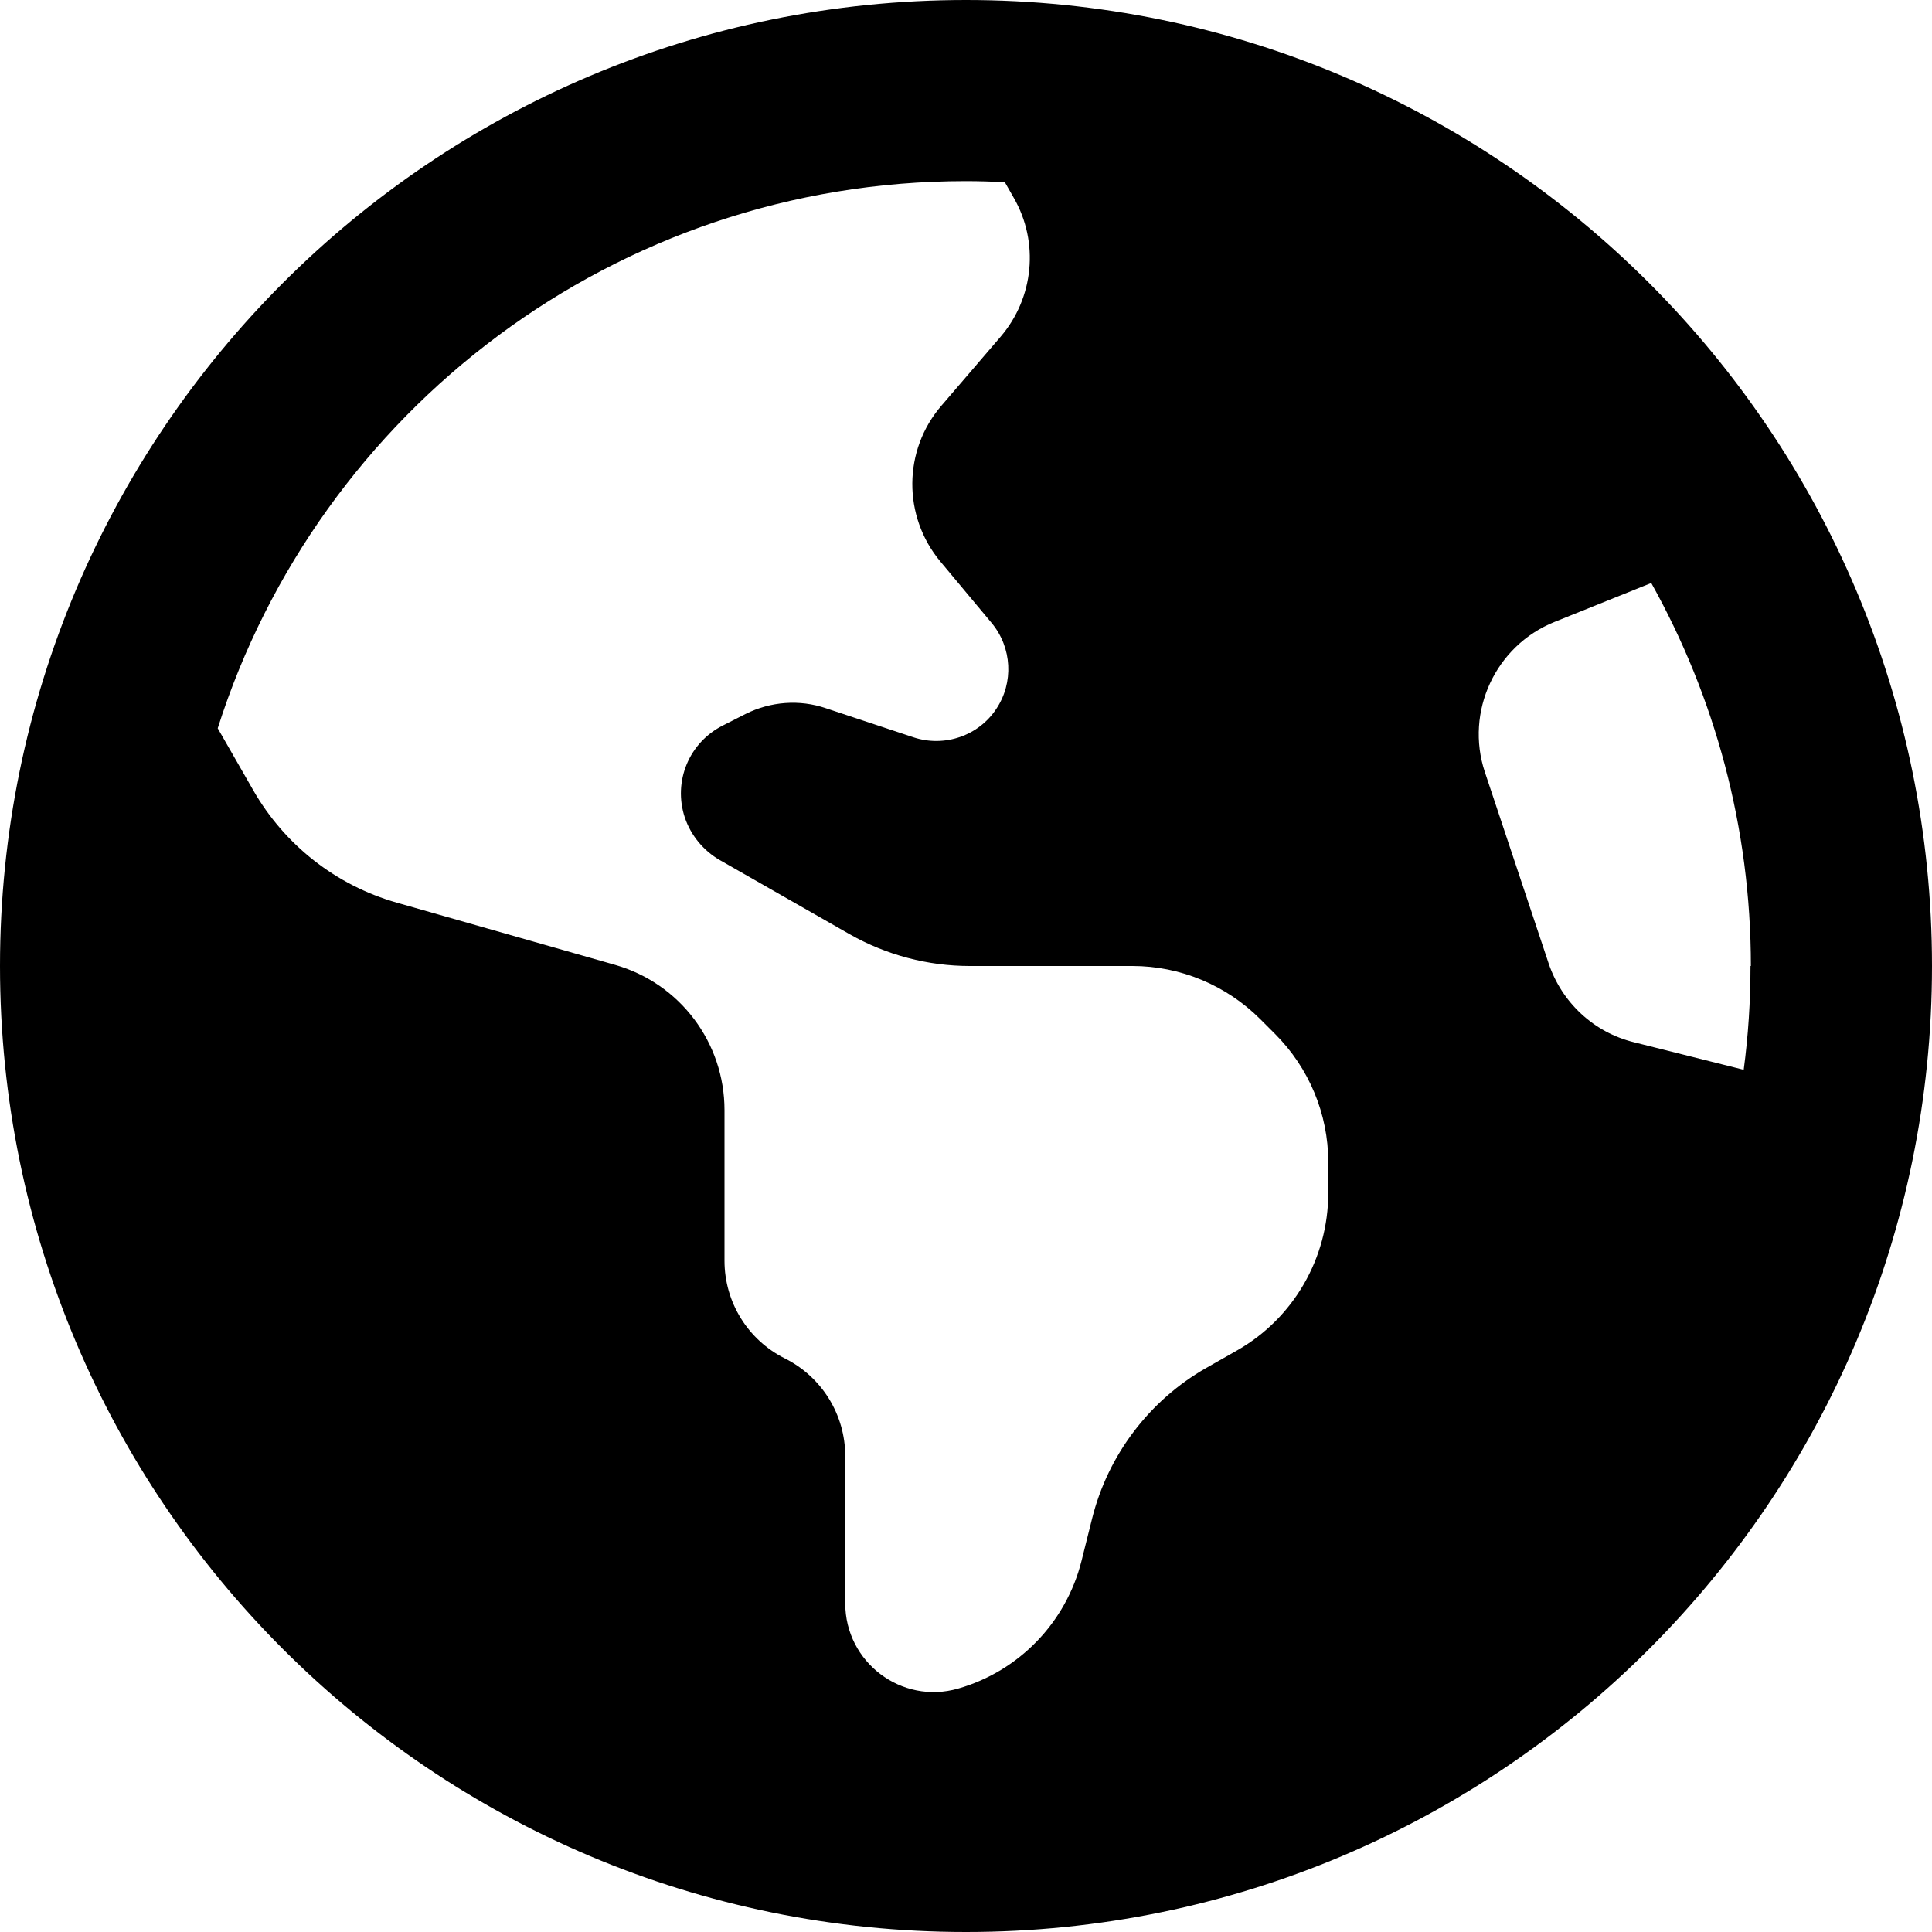
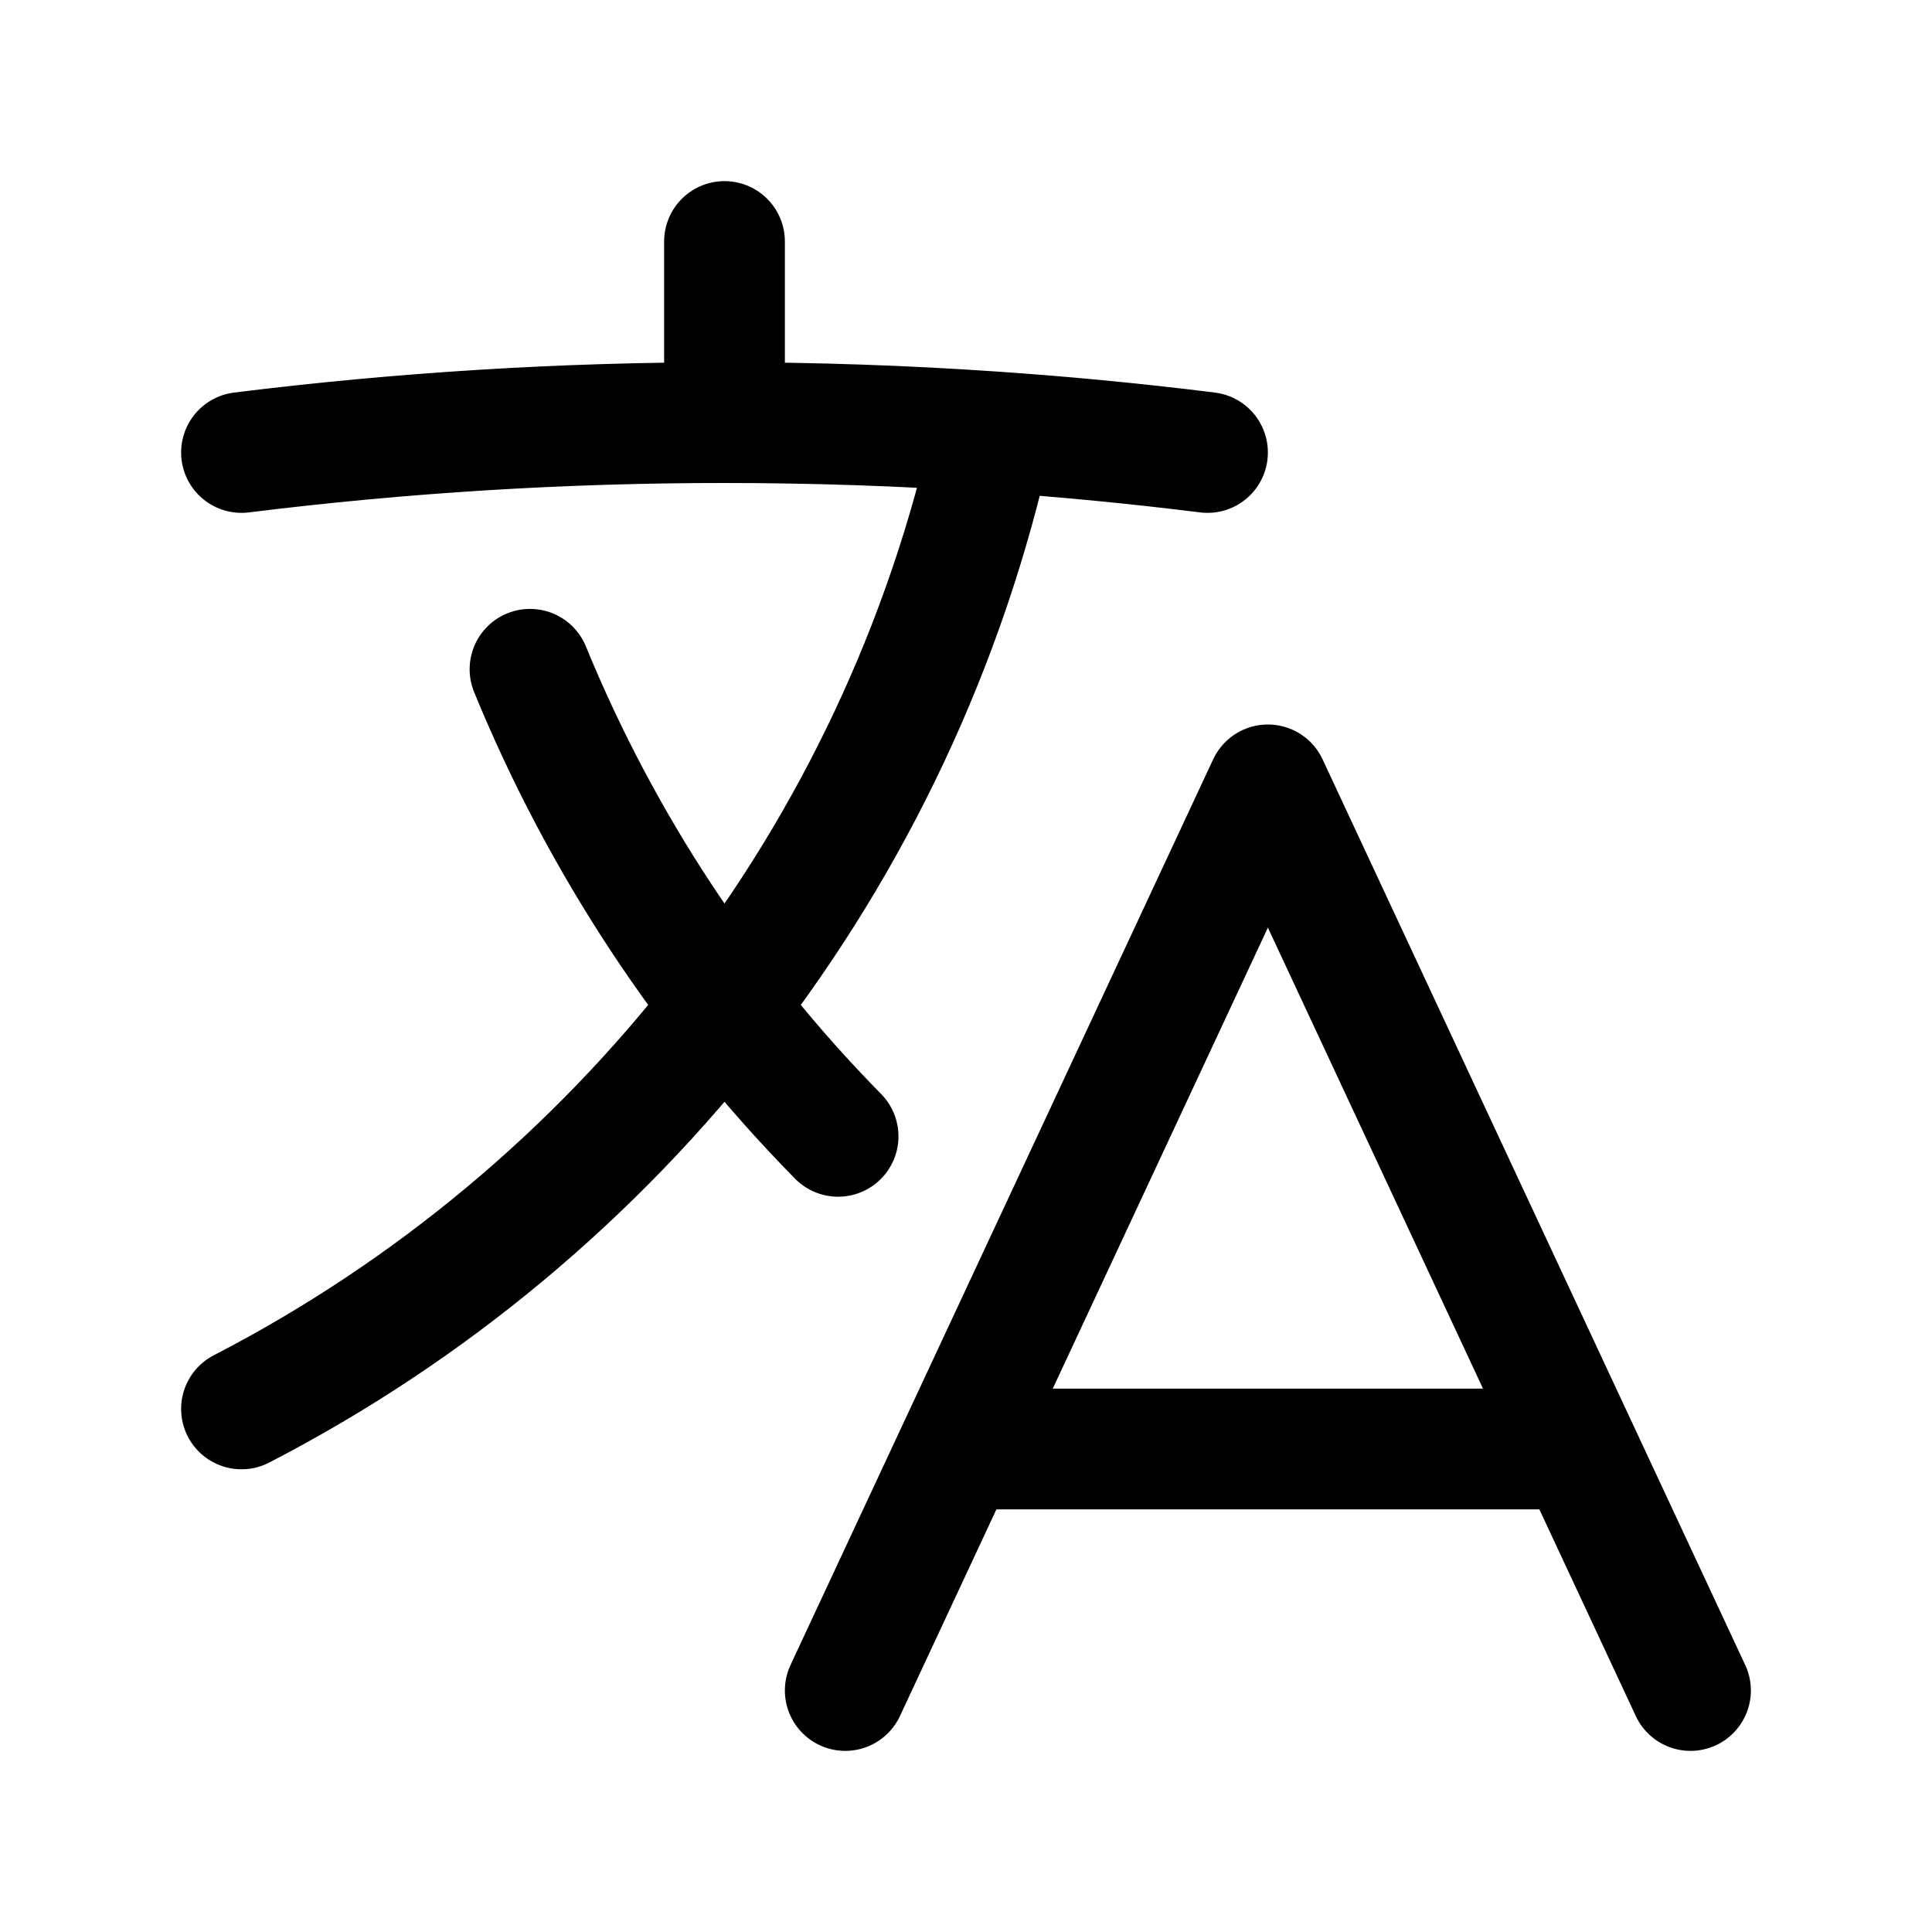
- <svg xmlns="http://www.w3.org/2000/svg" viewBox="0 0 512 512">
-   <path d="M57.7 193l9.4 16.4c8.3 14.5 21.9 25.2 38 29.8L163 255.7c17.2 4.9 29 20.6 29 38.5v39.9c0 11 6.2 21 16 25.9s16 14.9 16 25.9v39c0 15.6 14.9 26.9 29.9 22.6c16.1-4.6 28.6-17.5 32.7-33.8l2.8-11.2c4.2-16.9 15.2-31.4 30.3-40l8.1-4.6c15-8.5 24.2-24.5 24.2-41.7v-8.3c0-12.7-5.1-24.9-14.1-33.9l-3.9-3.9c-9-9-21.2-14.1-33.9-14.1H257c-11.1 0-22.1-2.9-31.8-8.4l-34.5-19.7c-4.3-2.5-7.6-6.5-9.2-11.2c-3.2-9.6 1.1-20 10.2-24.5l5.9-3c6.6-3.3 14.3-3.9 21.3-1.5l23.2 7.7c8.2 2.7 17.2-.4 21.9-7.5c4.7-7 4.2-16.3-1.2-22.8l-13.6-16.3c-10-12-9.9-29.5 .3-41.3l15.7-18.3c8.8-10.3 10.2-25 3.5-36.7l-2.4-4.2c-3.5-.2-6.9-.3-10.4-.3C163.1 48 84.4 108.9 57.7 193zM464 256c0-36.8-9.6-71.4-26.4-101.5L412 164.8c-15.7 6.3-23.8 23.8-18.5 39.8l16.9 50.7c3.5 10.4 12 18.3 22.6 20.9l29.1 7.3c1.2-9 1.8-18.2 1.8-27.5zM0 256a256 256 0 1 1 512 0A256 256 0 1 1 0 256z" />
+ <svg xmlns="http://www.w3.org/2000/svg" fill="none" viewBox="0 0 24 24" stroke-width="1.5" stroke="currentColor" class="size-6">
+   <path stroke-linecap="round" stroke-linejoin="round" d="m10.5 21 5.25-11.25L21 21m-9-3h7.5M3 5.621a48.474 48.474 0 0 1 6-.371m0 0c1.12 0 2.233.038 3.334.114M9 5.25V3m3.334 2.364C11.176 10.658 7.69 15.08 3 17.502m9.334-12.138c.896.061 1.785.147 2.666.257m-4.589 8.495a18.023 18.023 0 0 1-3.827-5.802" />
</svg>
